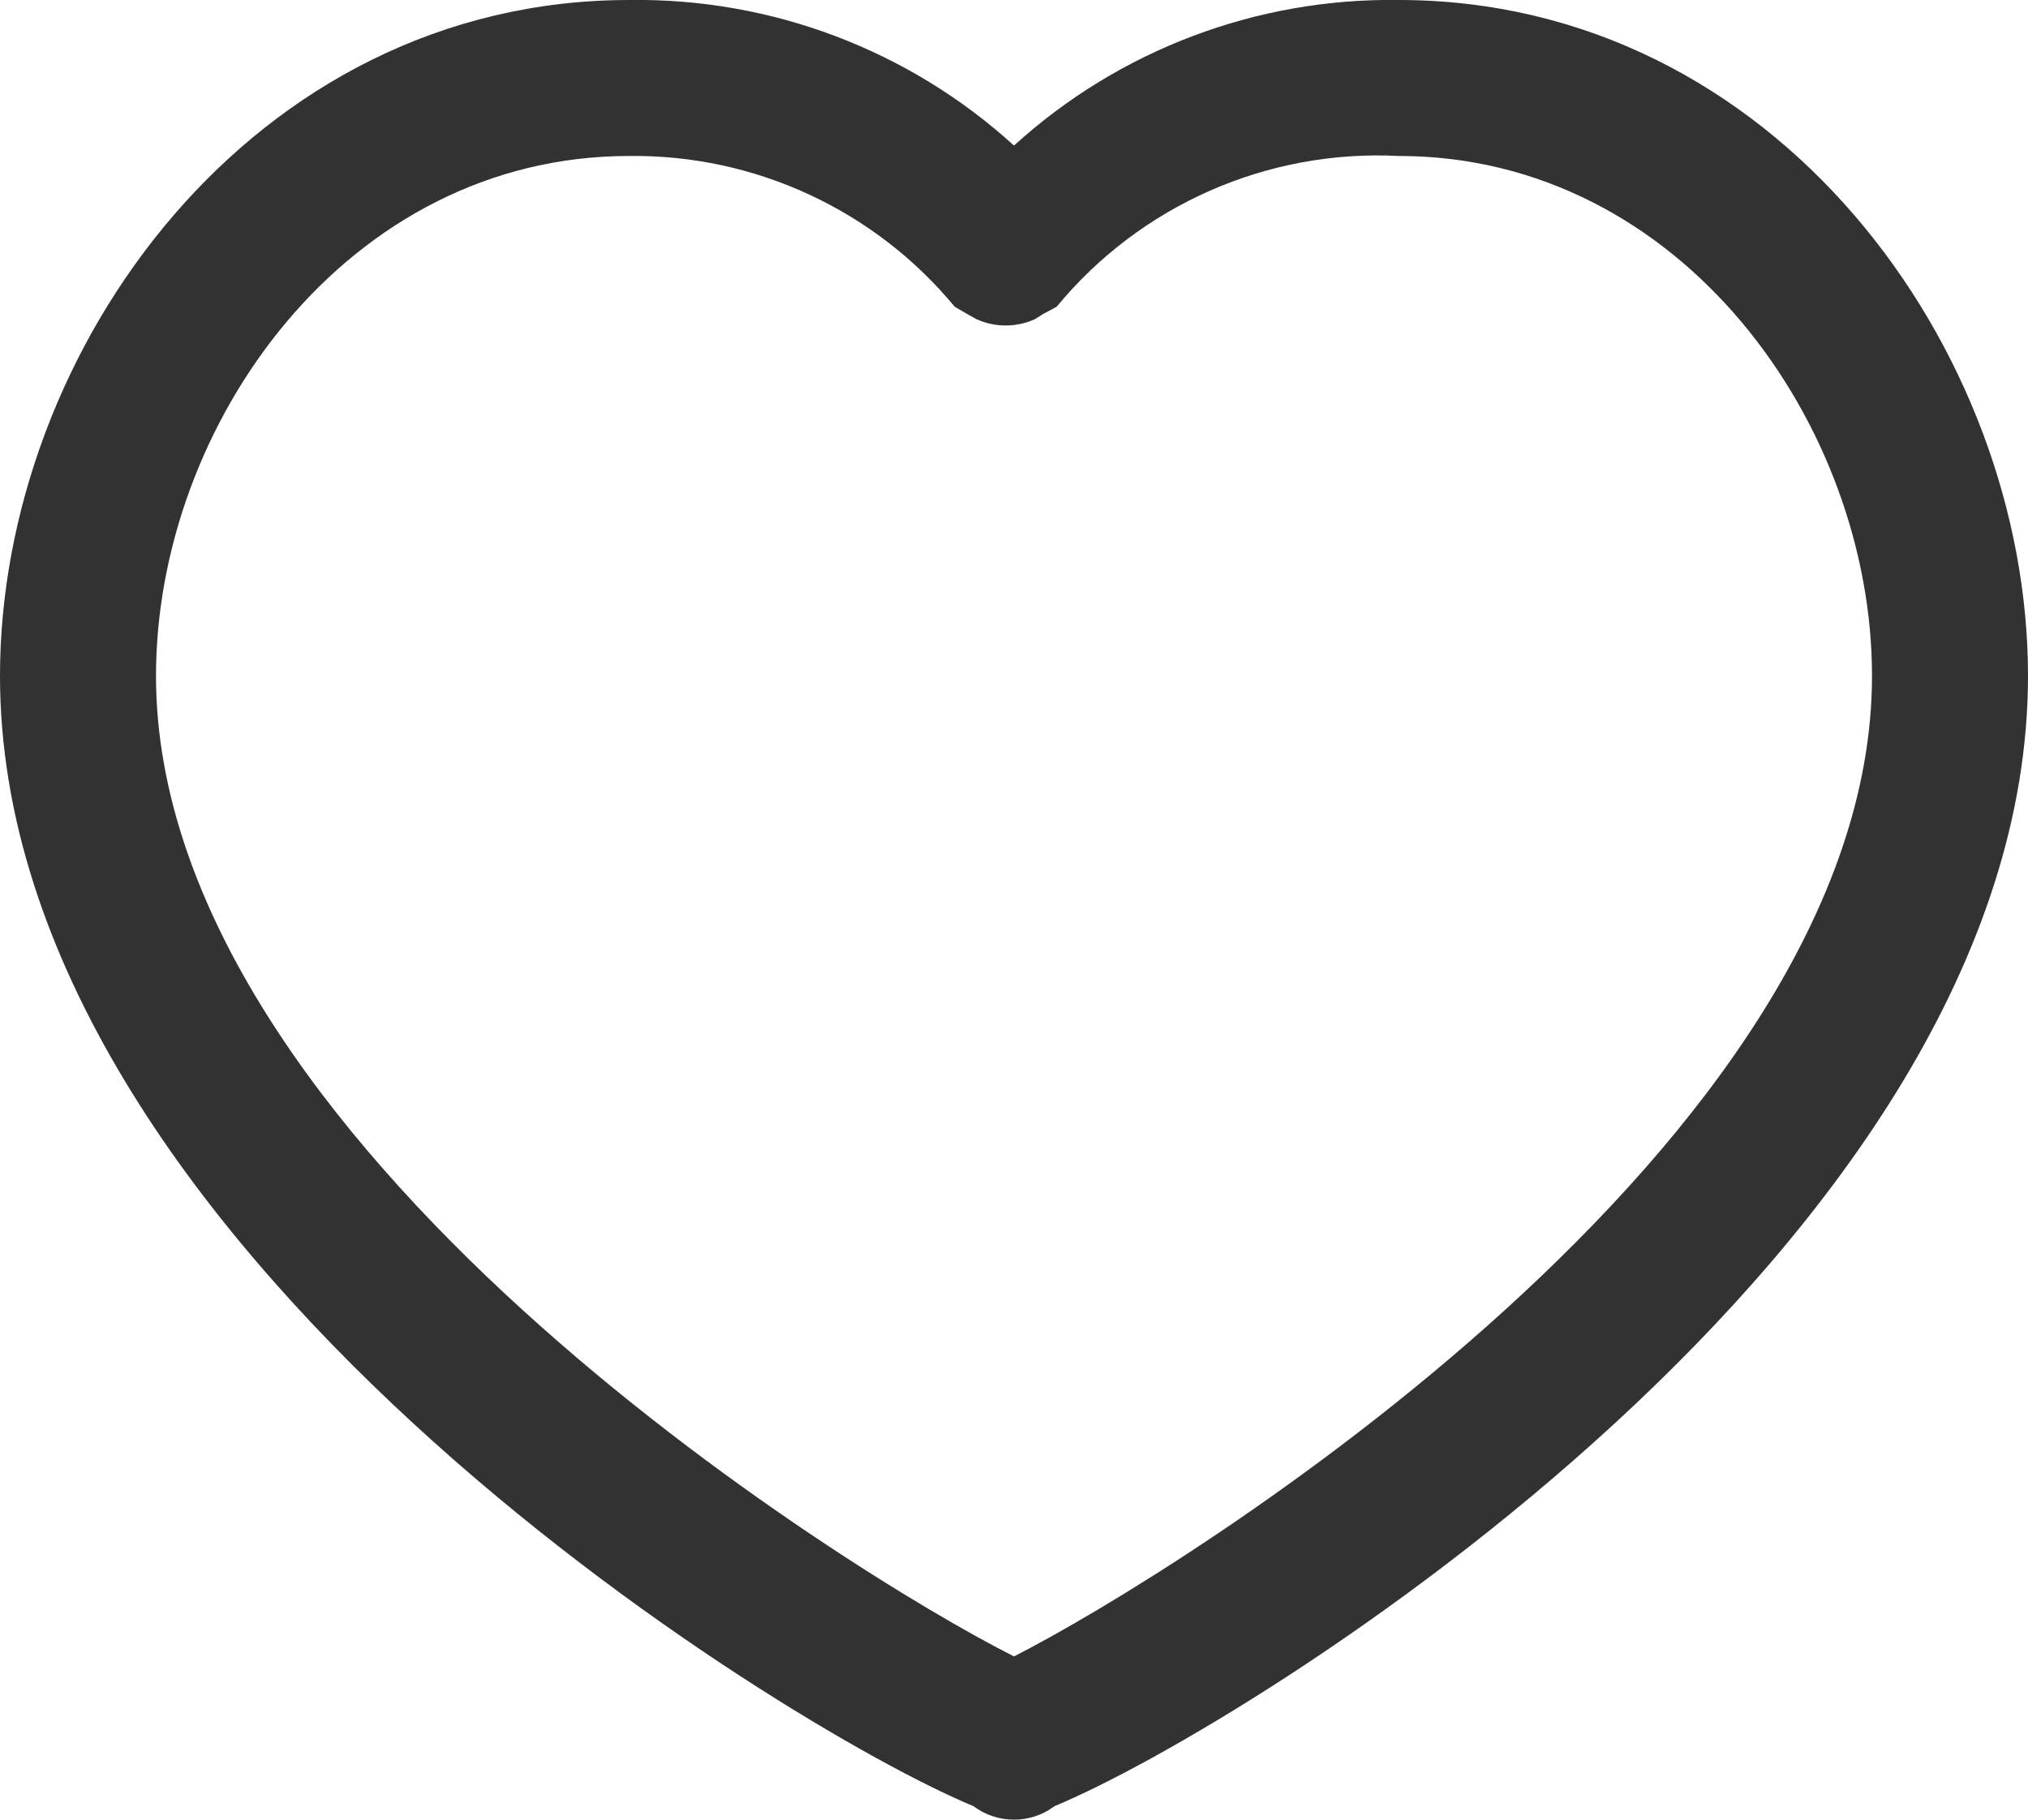
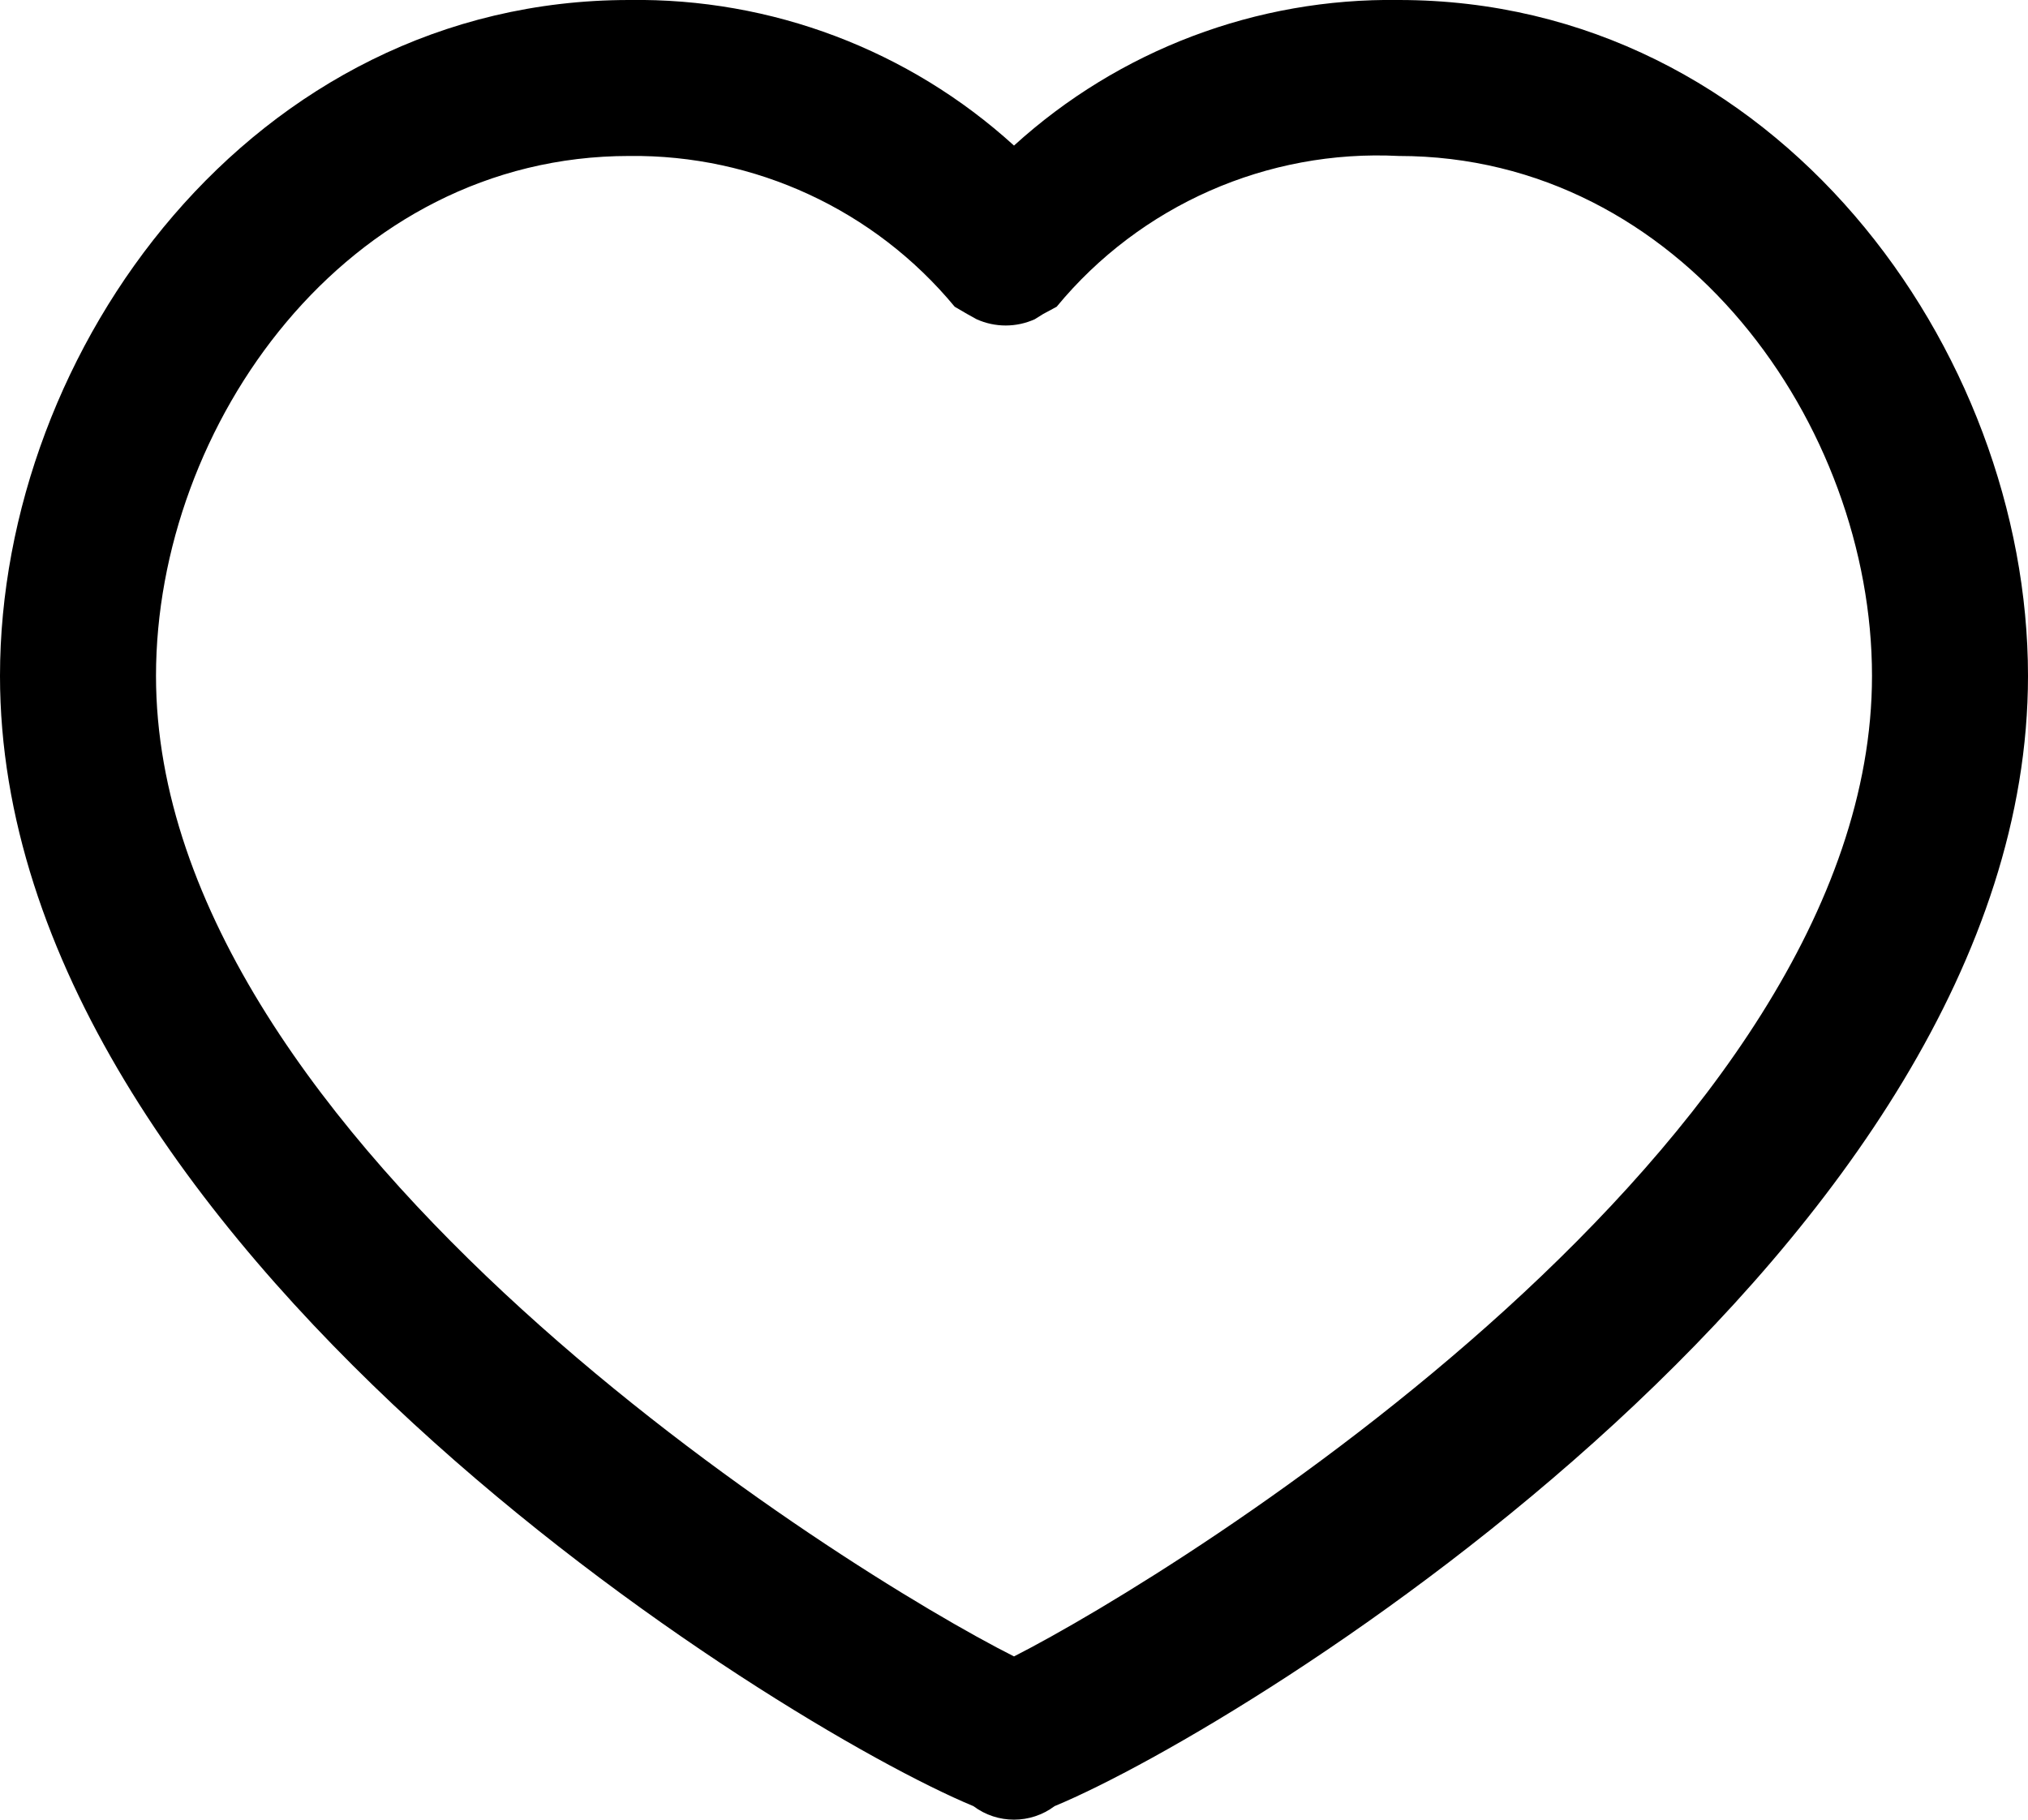
<svg xmlns="http://www.w3.org/2000/svg" id="Слой_1" data-name="Слой 1" viewBox="0 0 19.5 17.5">
-   <defs>
-     <style>.cls-1{fill:#333232;}</style>
-   </defs>
-   <path class="cls-1" d="M25.75,13.75c0-3.14-2.43-6.5-6.05-6.5A5.38,5.38,0,0,0,16,8.65a5.38,5.38,0,0,0-3.7-1.4c-3.62,0-6.05,3.36-6.05,6.5,0,5.46,7.48,10.09,9.36,10.87a.65.65,0,0,0,.78,0C18.27,23.84,25.75,19.21,25.75,13.75ZM16,23.18c-1.61-.81-8.25-4.94-8.25-9.43,0-2.41,1.83-5,4.55-5a4,4,0,0,1,3.13,1.45l0,0,0,0,.12.07.09.05a.68.68,0,0,0,.56,0l.08-.05.13-.07,0,0,0,0A4,4,0,0,1,19.7,8.75c2.72,0,4.55,2.59,4.55,5C24.25,18.24,17.61,22.36,16,23.18Z" transform="translate(-6.25 -7.25)" />
+   <path d="M25.75,13.75c0-3.14-2.43-6.5-6.05-6.5A5.38,5.38,0,0,0,16,8.65a5.38,5.38,0,0,0-3.7-1.4c-3.62,0-6.05,3.36-6.05,6.5,0,5.46,7.48,10.09,9.36,10.87a.65.65,0,0,0,.78,0C18.27,23.84,25.75,19.21,25.75,13.75ZM16,23.18c-1.61-.81-8.25-4.94-8.25-9.43,0-2.41,1.83-5,4.55-5a4,4,0,0,1,3.13,1.45l0,0,0,0,.12.07.09.05a.68.68,0,0,0,.56,0l.08-.05.13-.07,0,0,0,0A4,4,0,0,1,19.7,8.75c2.72,0,4.55,2.59,4.55,5C24.25,18.24,17.61,22.36,16,23.18Z" transform="translate(-6.25 -7.25)" />
</svg>
